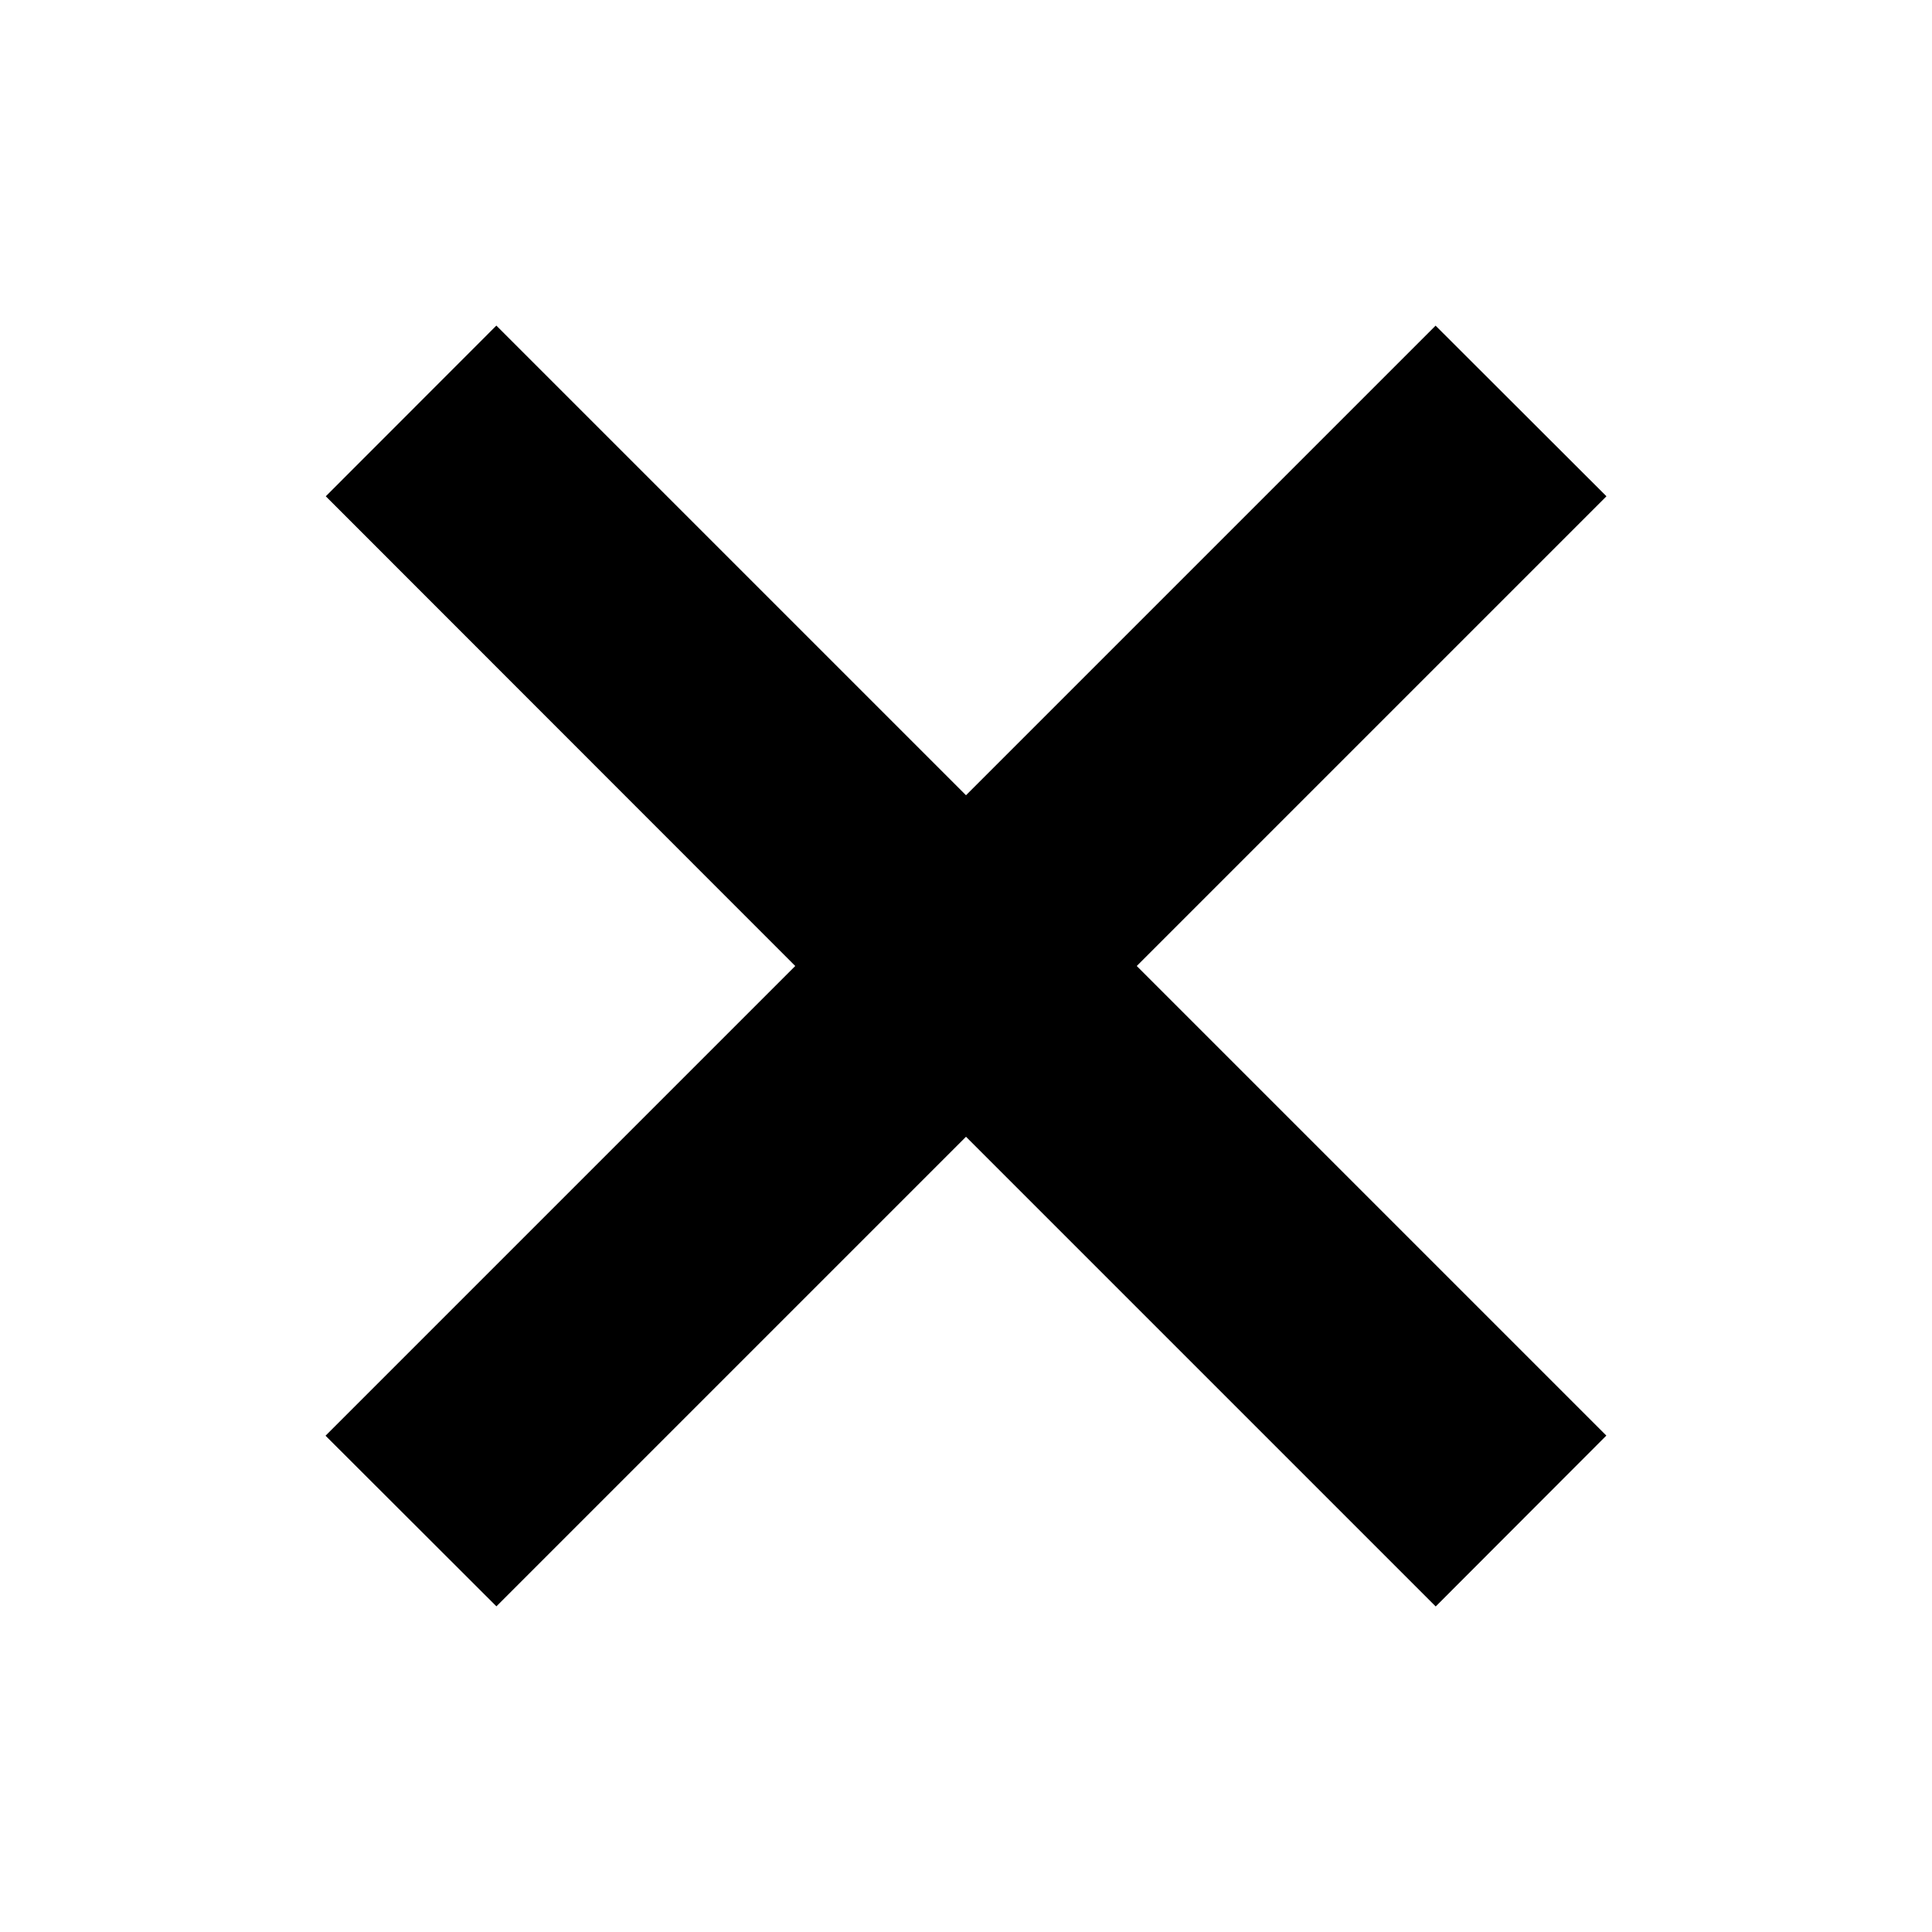
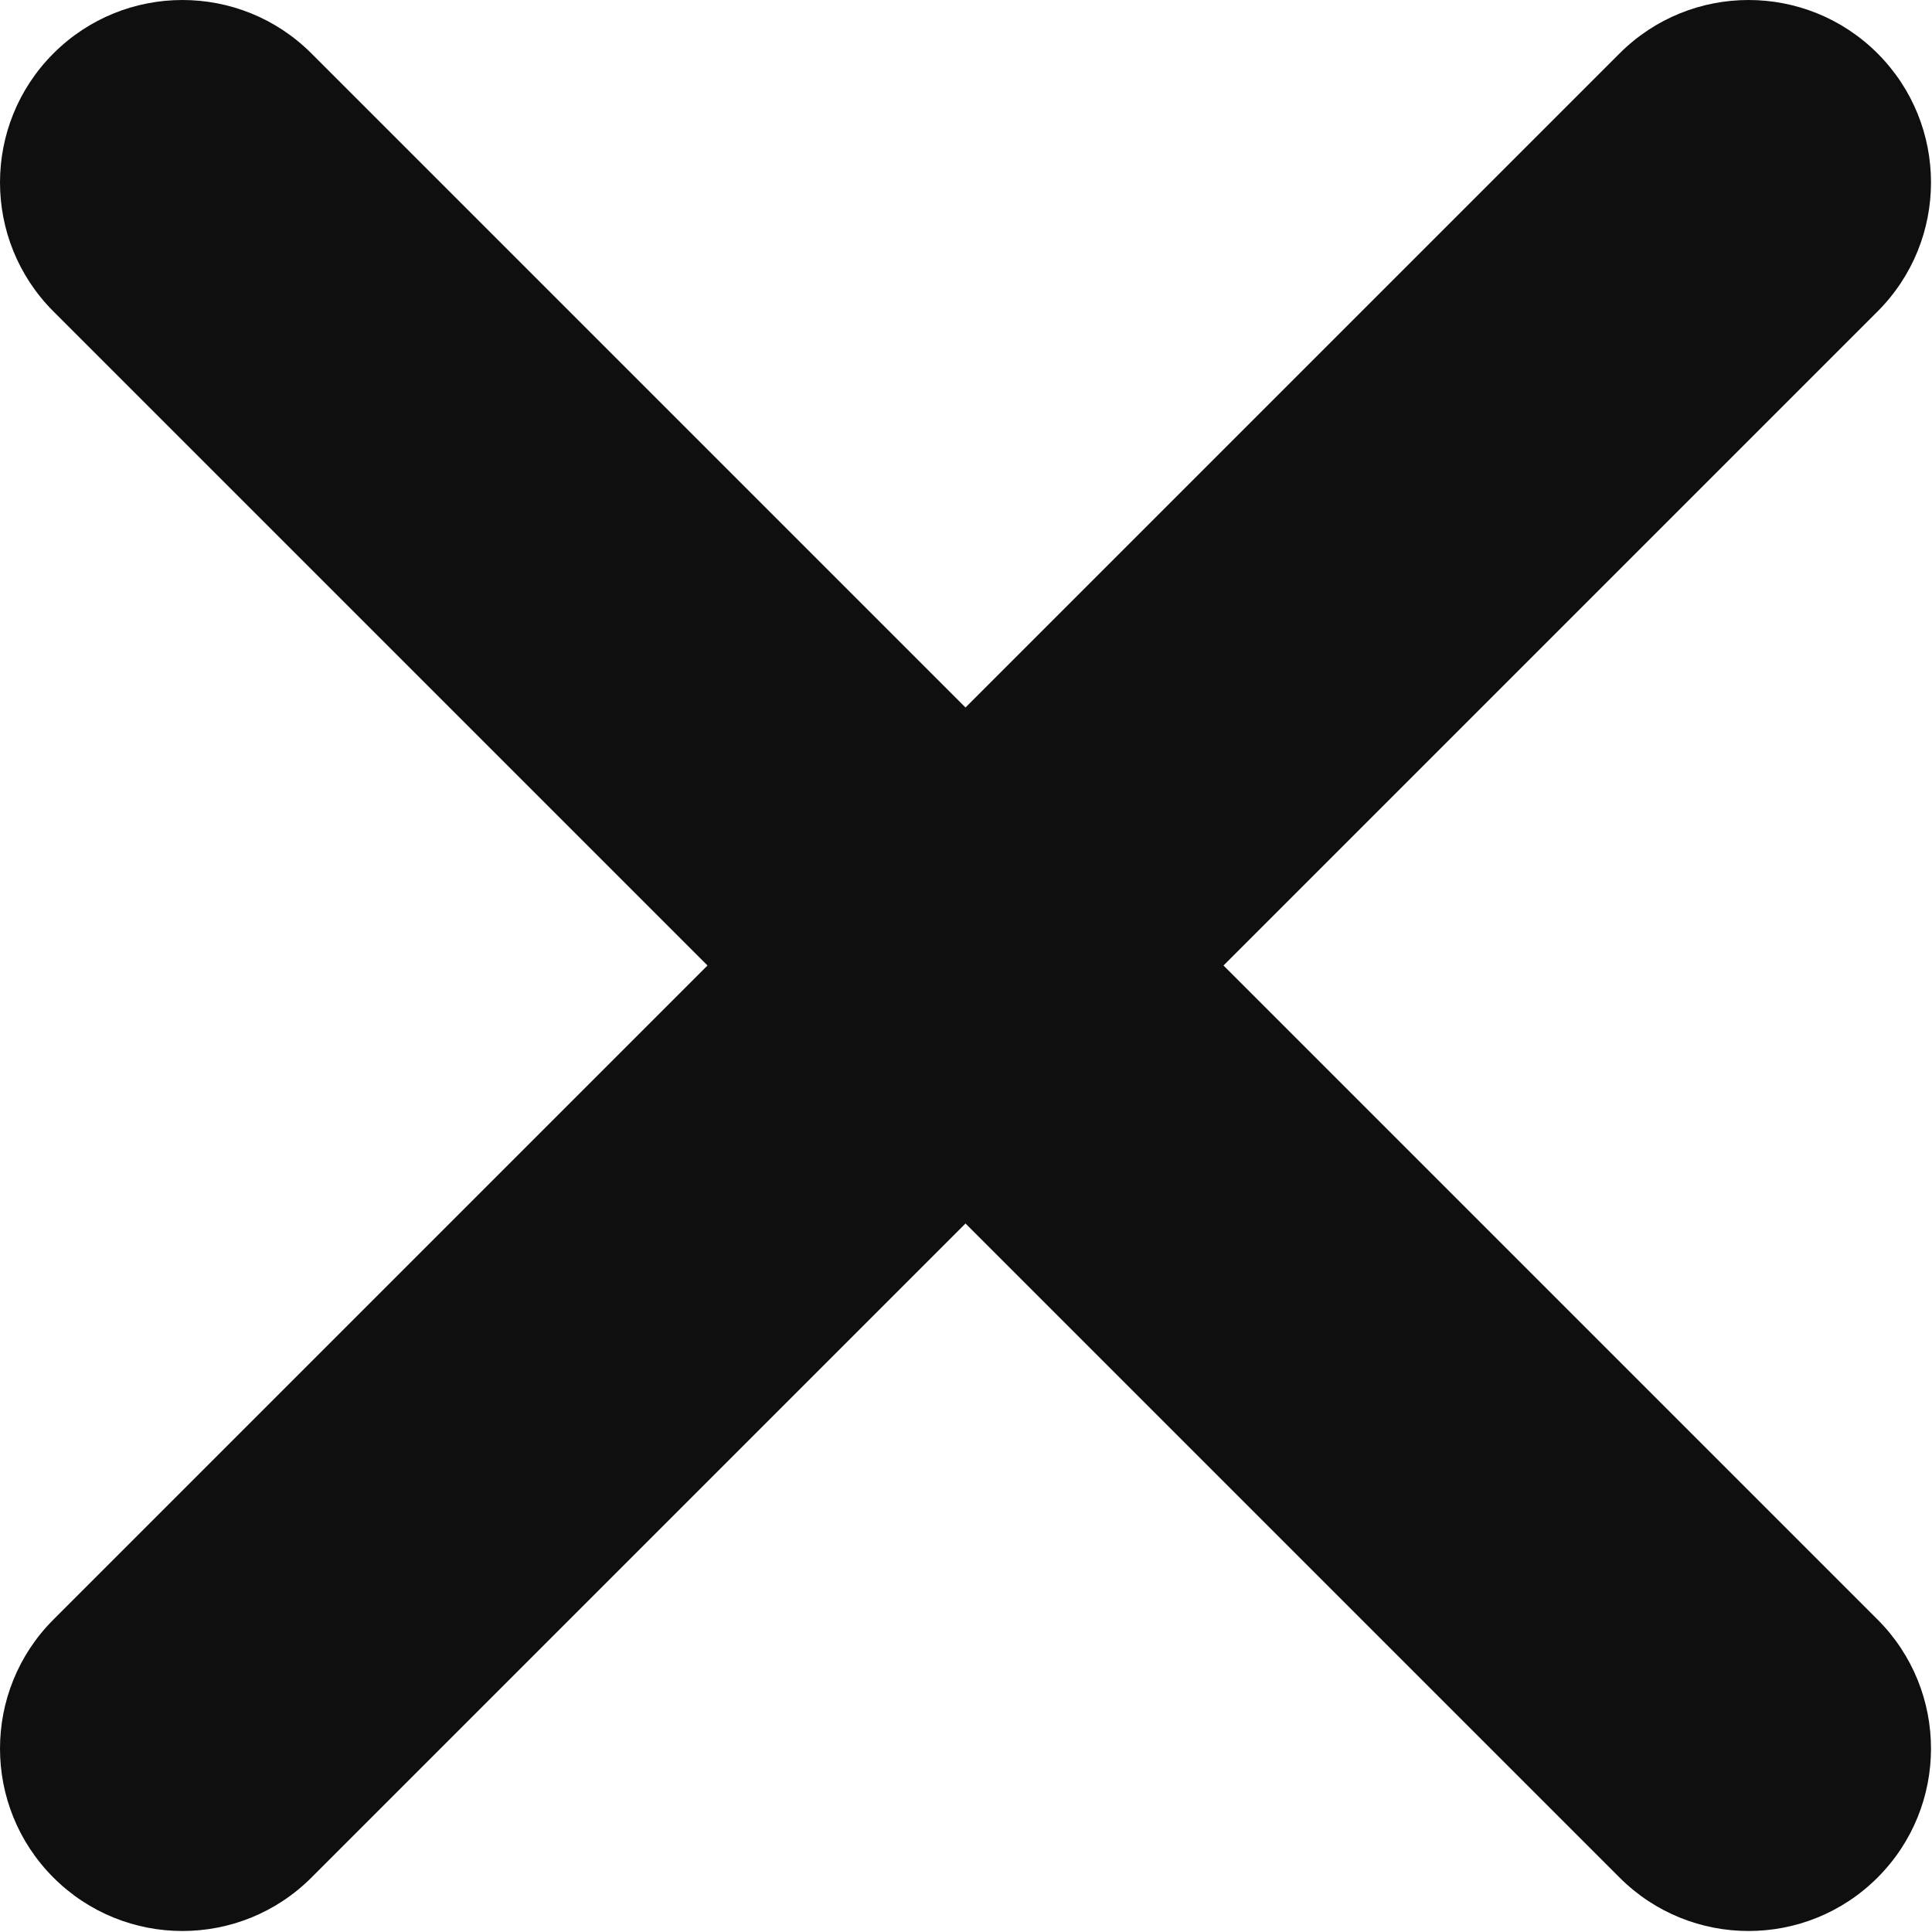
- <svg xmlns="http://www.w3.org/2000/svg" width="48" height="48" viewBox="0 0 16 16">
-   <path fill-rule="evenodd" clip-rule="evenodd" d="M4.11 2.697L2.698 4.11 6.586 8l-3.89 3.89 1.415 1.413L8 9.414l3.89 3.89 1.413-1.415L9.414 8l3.89-3.89-1.415-1.413L8 6.586l-3.89-3.89z" fill="#000" />
+ <svg xmlns="http://www.w3.org/2000/svg" width="353" height="353" viewBox="0 0 353 353" fill="none">
+   <path d="M9.763 9.763C-3.254 22.781 -3.254 43.886 9.763 56.904L129.268 176.408L9.763 295.914C-3.254 308.931 -3.254 330.038 9.763 343.054C22.781 356.071 43.886 356.071 56.904 343.054L176.408 223.548L295.915 343.054C308.931 356.071 330.038 356.071 343.055 343.054C356.071 330.038 356.071 308.931 343.055 295.914L223.548 176.408L343.055 56.904C356.071 43.887 356.071 22.781 343.055 9.764C330.035 -3.254 308.931 -3.254 295.915 9.764L176.408 129.268L56.904 9.763C43.886 -3.254 22.781 -3.254 9.763 9.763Z" fill="#0F0F0F" />
</svg>
